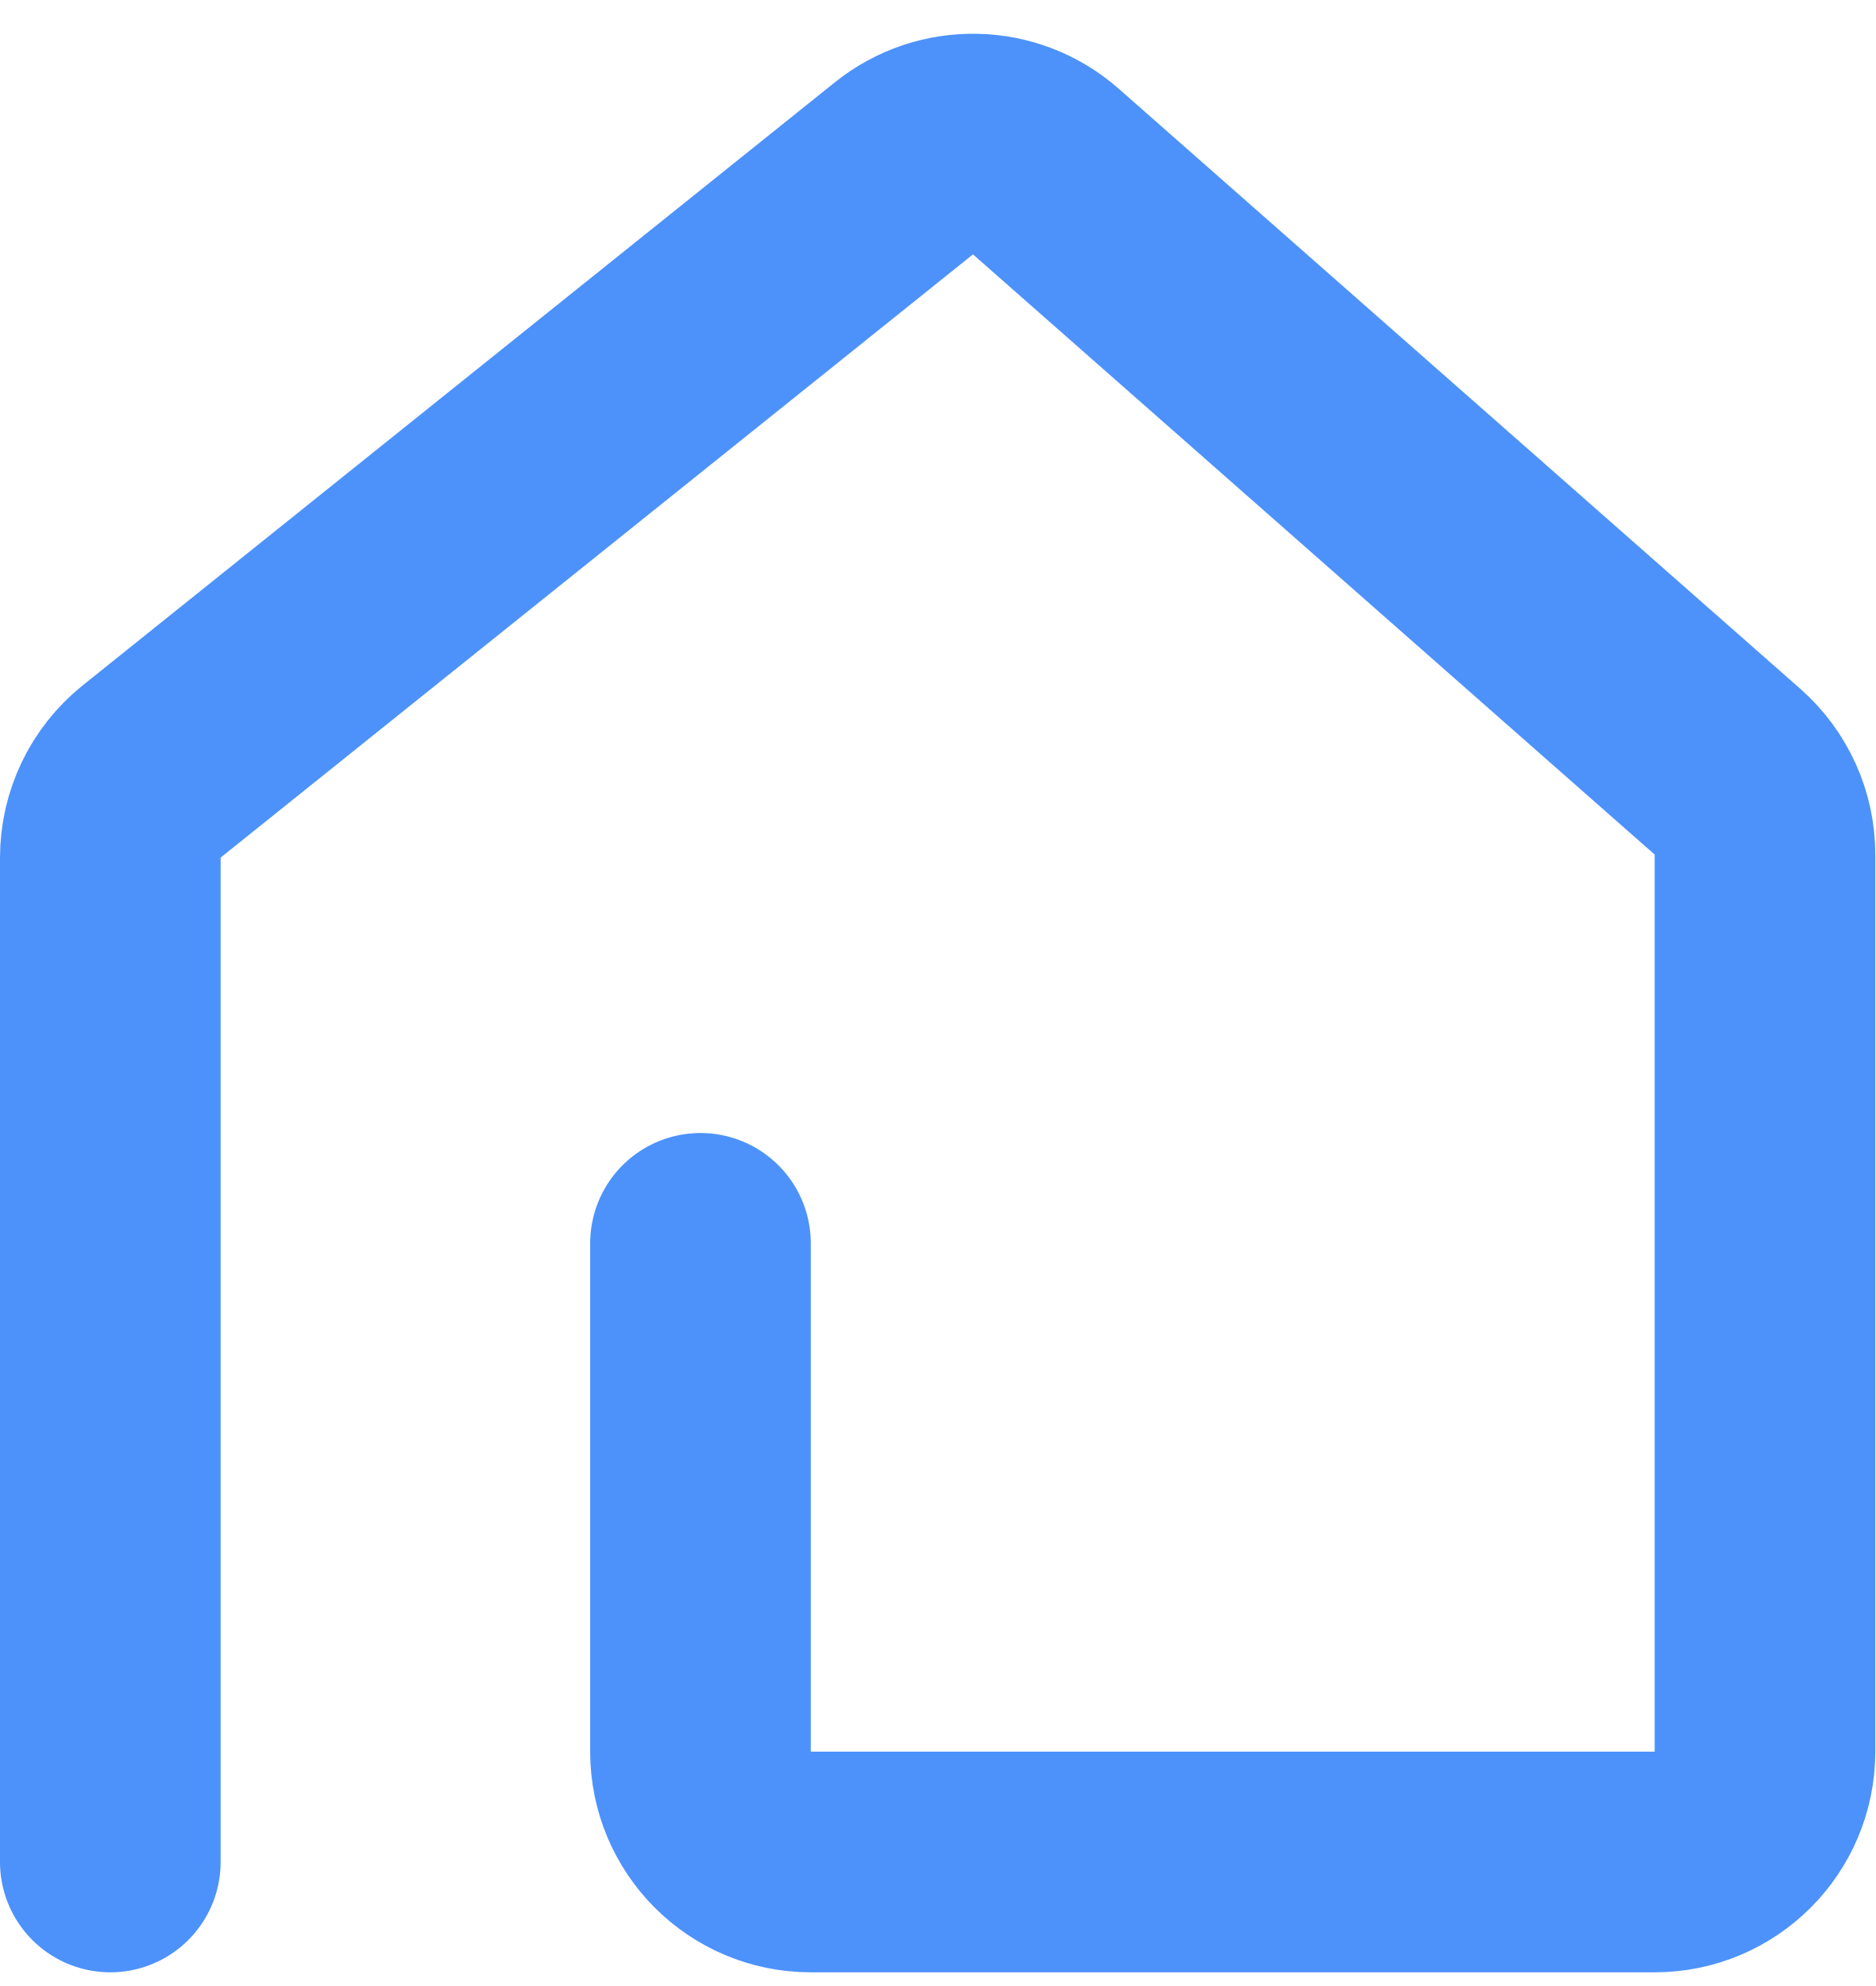
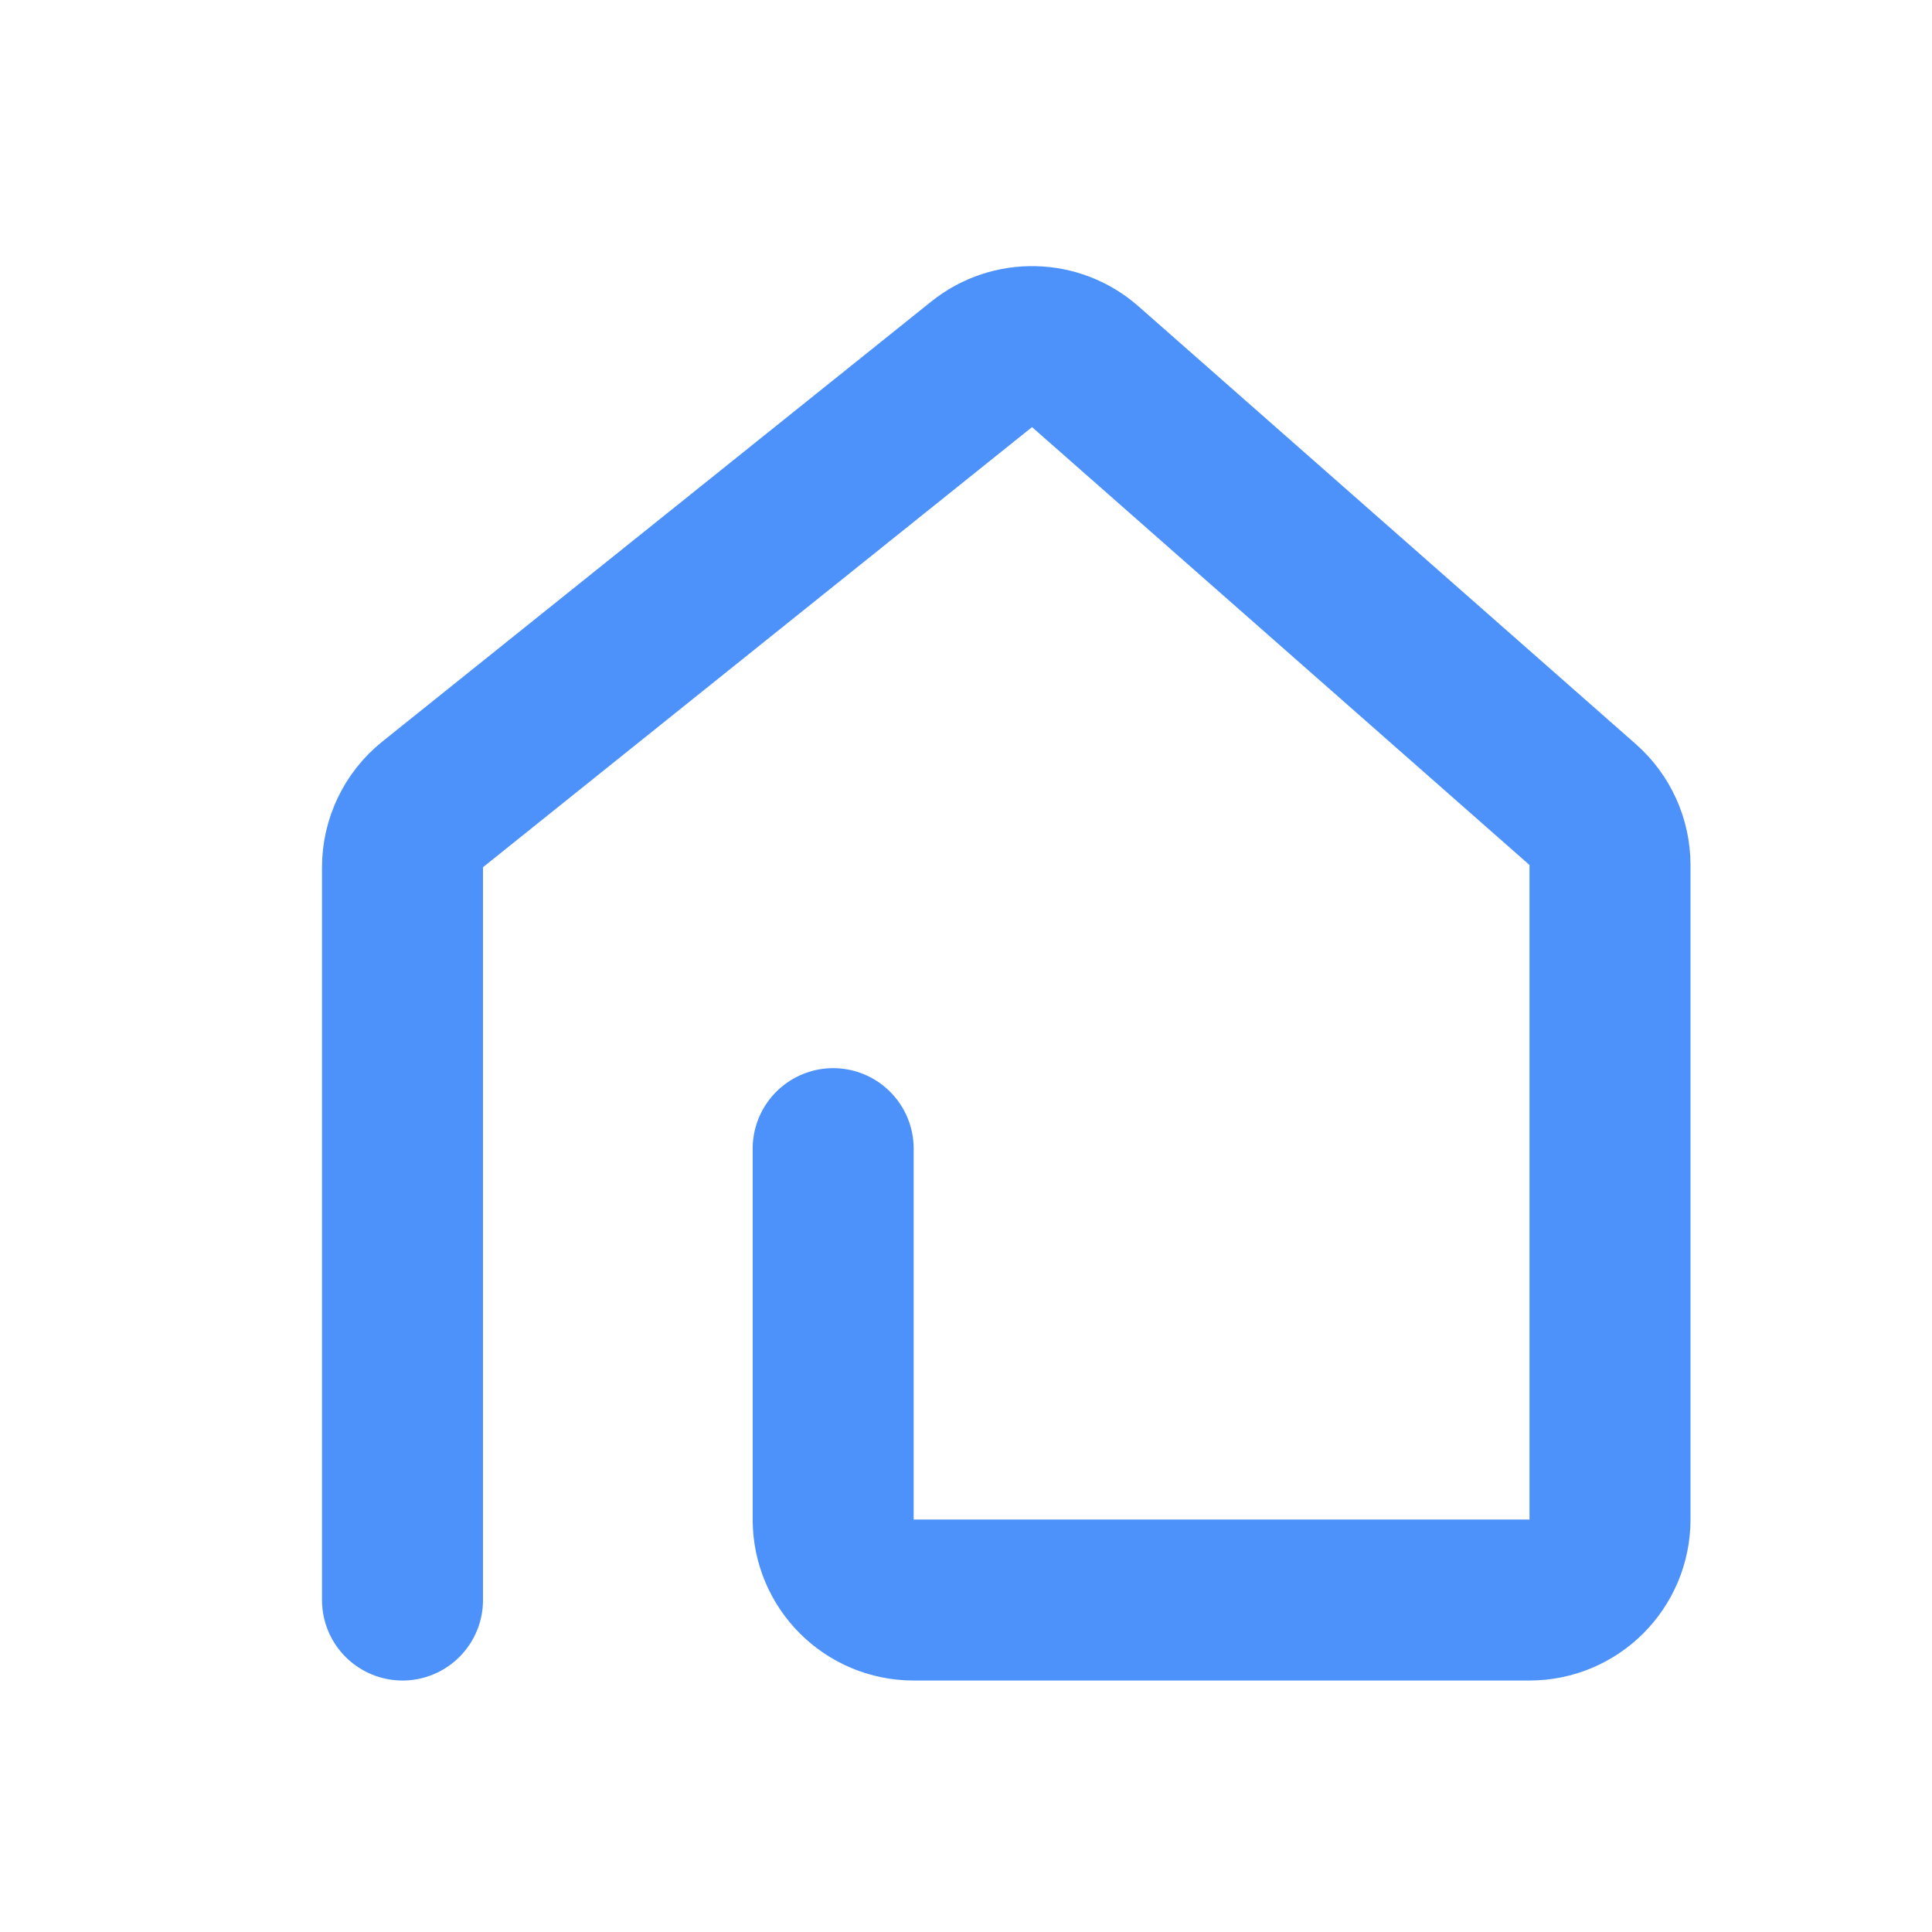
- <svg xmlns="http://www.w3.org/2000/svg" width="17" height="18" viewBox="0 0 17 18" fill="none">
-   <path d="M1 16.876V7.774C1 7.47 1.138 7.183 1.374 6.993L8.194 1.526C8.573 1.222 9.116 1.234 9.481 1.555L15.661 6.995C15.876 7.185 16 7.458 16 7.746V15.876C16 16.428 15.552 16.876 15 16.876H7.35C6.797 16.876 6.35 16.428 6.35 15.876V11.269" stroke="#4D92FB" stroke-width="2" stroke-linecap="round" />
+ <svg xmlns="http://www.w3.org/2000/svg" width="24" height="24" viewBox="0 0 24 24" fill="none">
+   <path d="M5 19.876V10.774C5 10.47 5.138 10.183 5.374 9.993L12.194 4.526C12.573 4.222 13.116 4.234 13.481 4.555L19.661 9.995C19.876 10.185 20 10.458 20 10.746V18.876C20 19.428 19.552 19.876 19 19.876H11.35C10.797 19.876 10.35 19.428 10.35 18.876V14.269" stroke="#4D92FB" stroke-width="2" stroke-linecap="round" />
</svg>
